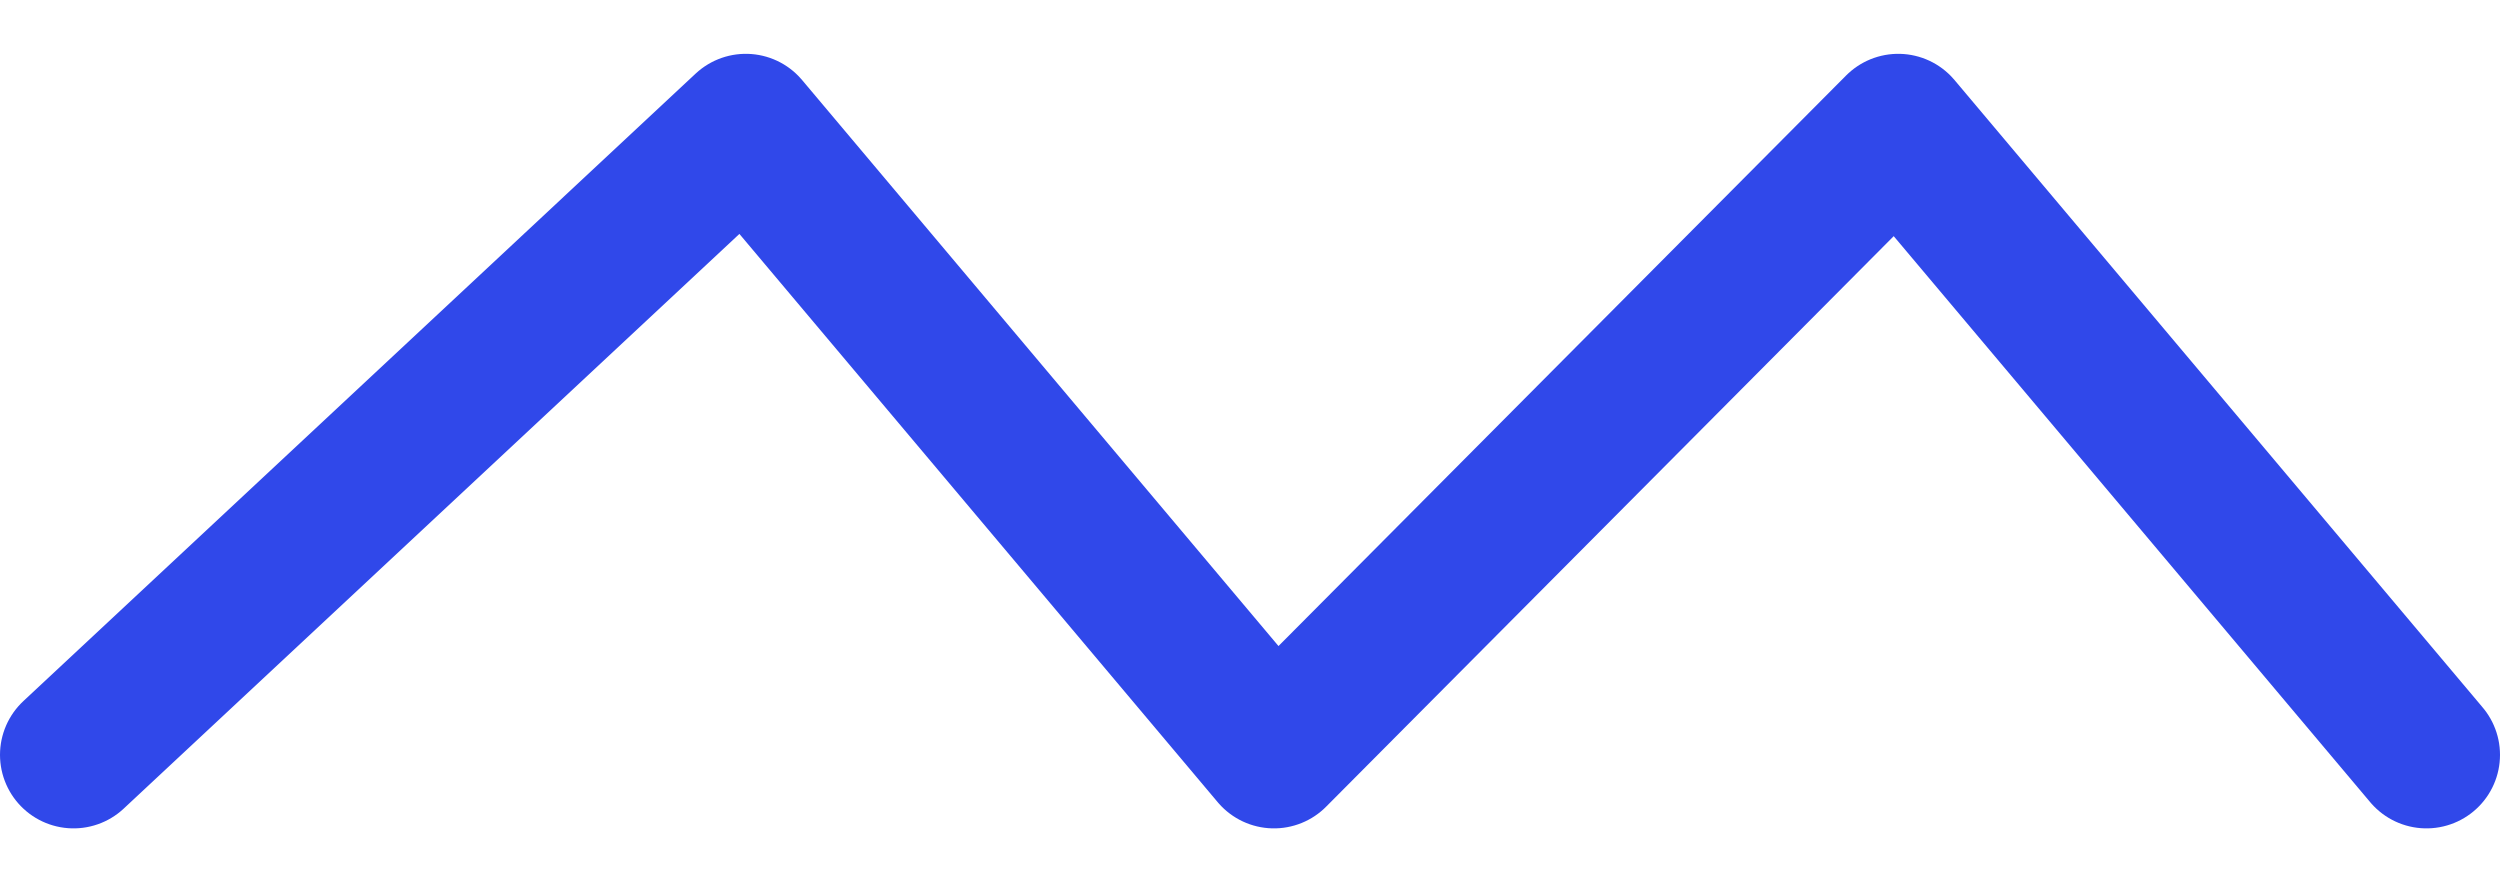
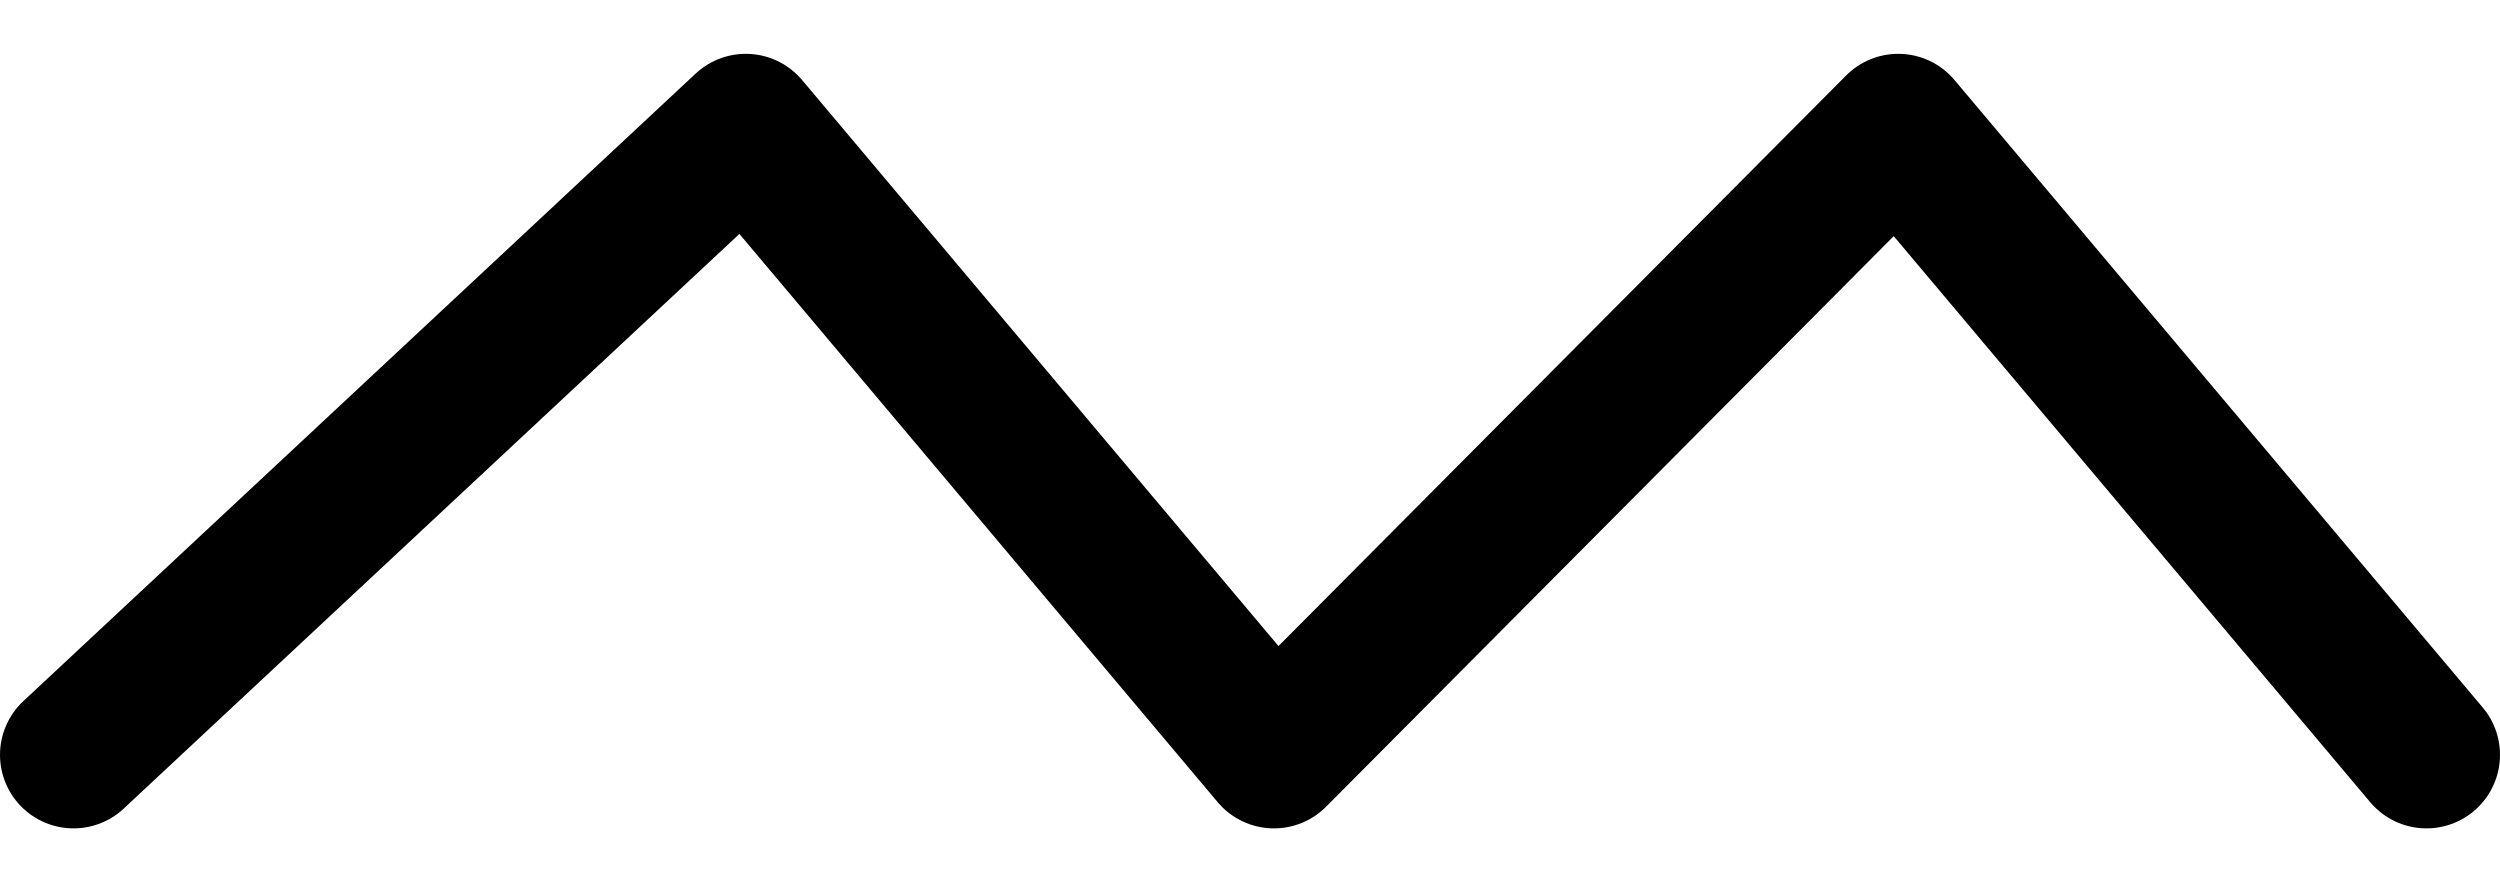
<svg xmlns="http://www.w3.org/2000/svg" width="34" height="12" viewBox="0 0 34 12" fill="none">
-   <path d="M1 10.266L10.143 1.732L17.326 10.266L25.816 1.732L33 10.266" stroke="#3048EA" stroke-width="2" stroke-linecap="round" stroke-linejoin="round" />
+   <path d="M1 10.266L10.143 1.732L17.326 10.266L25.816 1.732L33 10.266" stroke="currentColor" stroke-width="2" stroke-linecap="round" stroke-linejoin="round" />
</svg>
